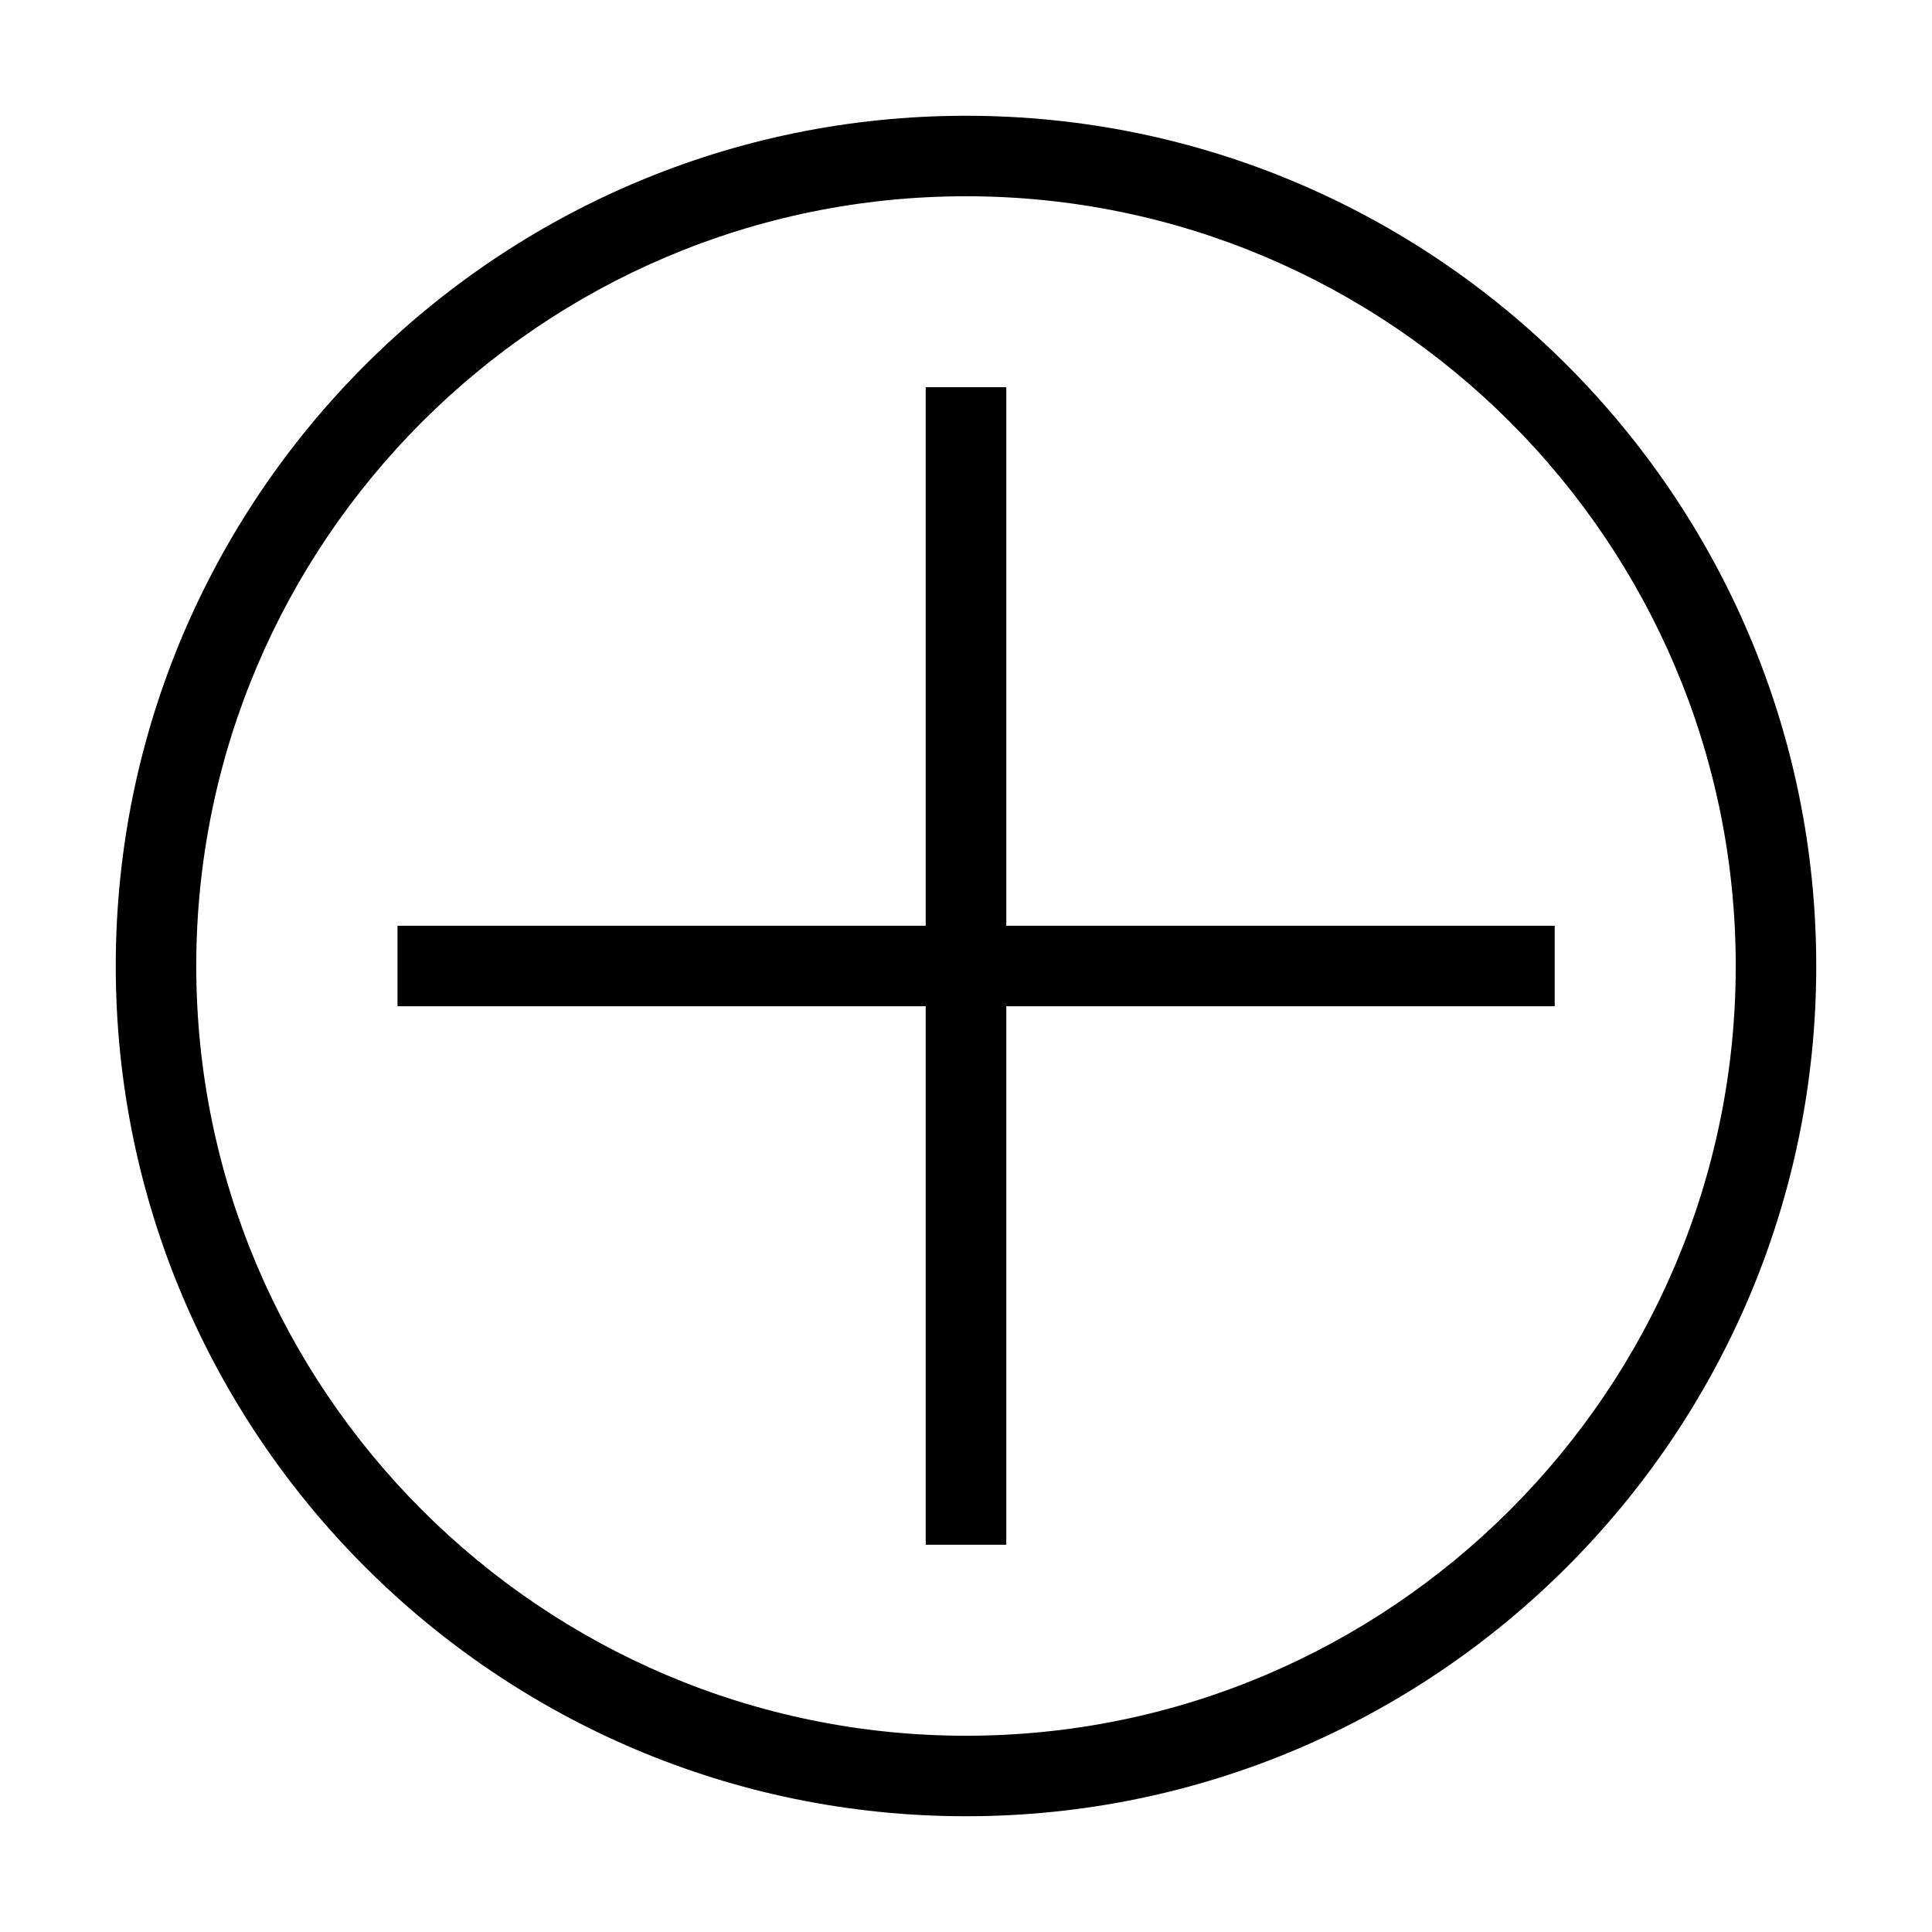
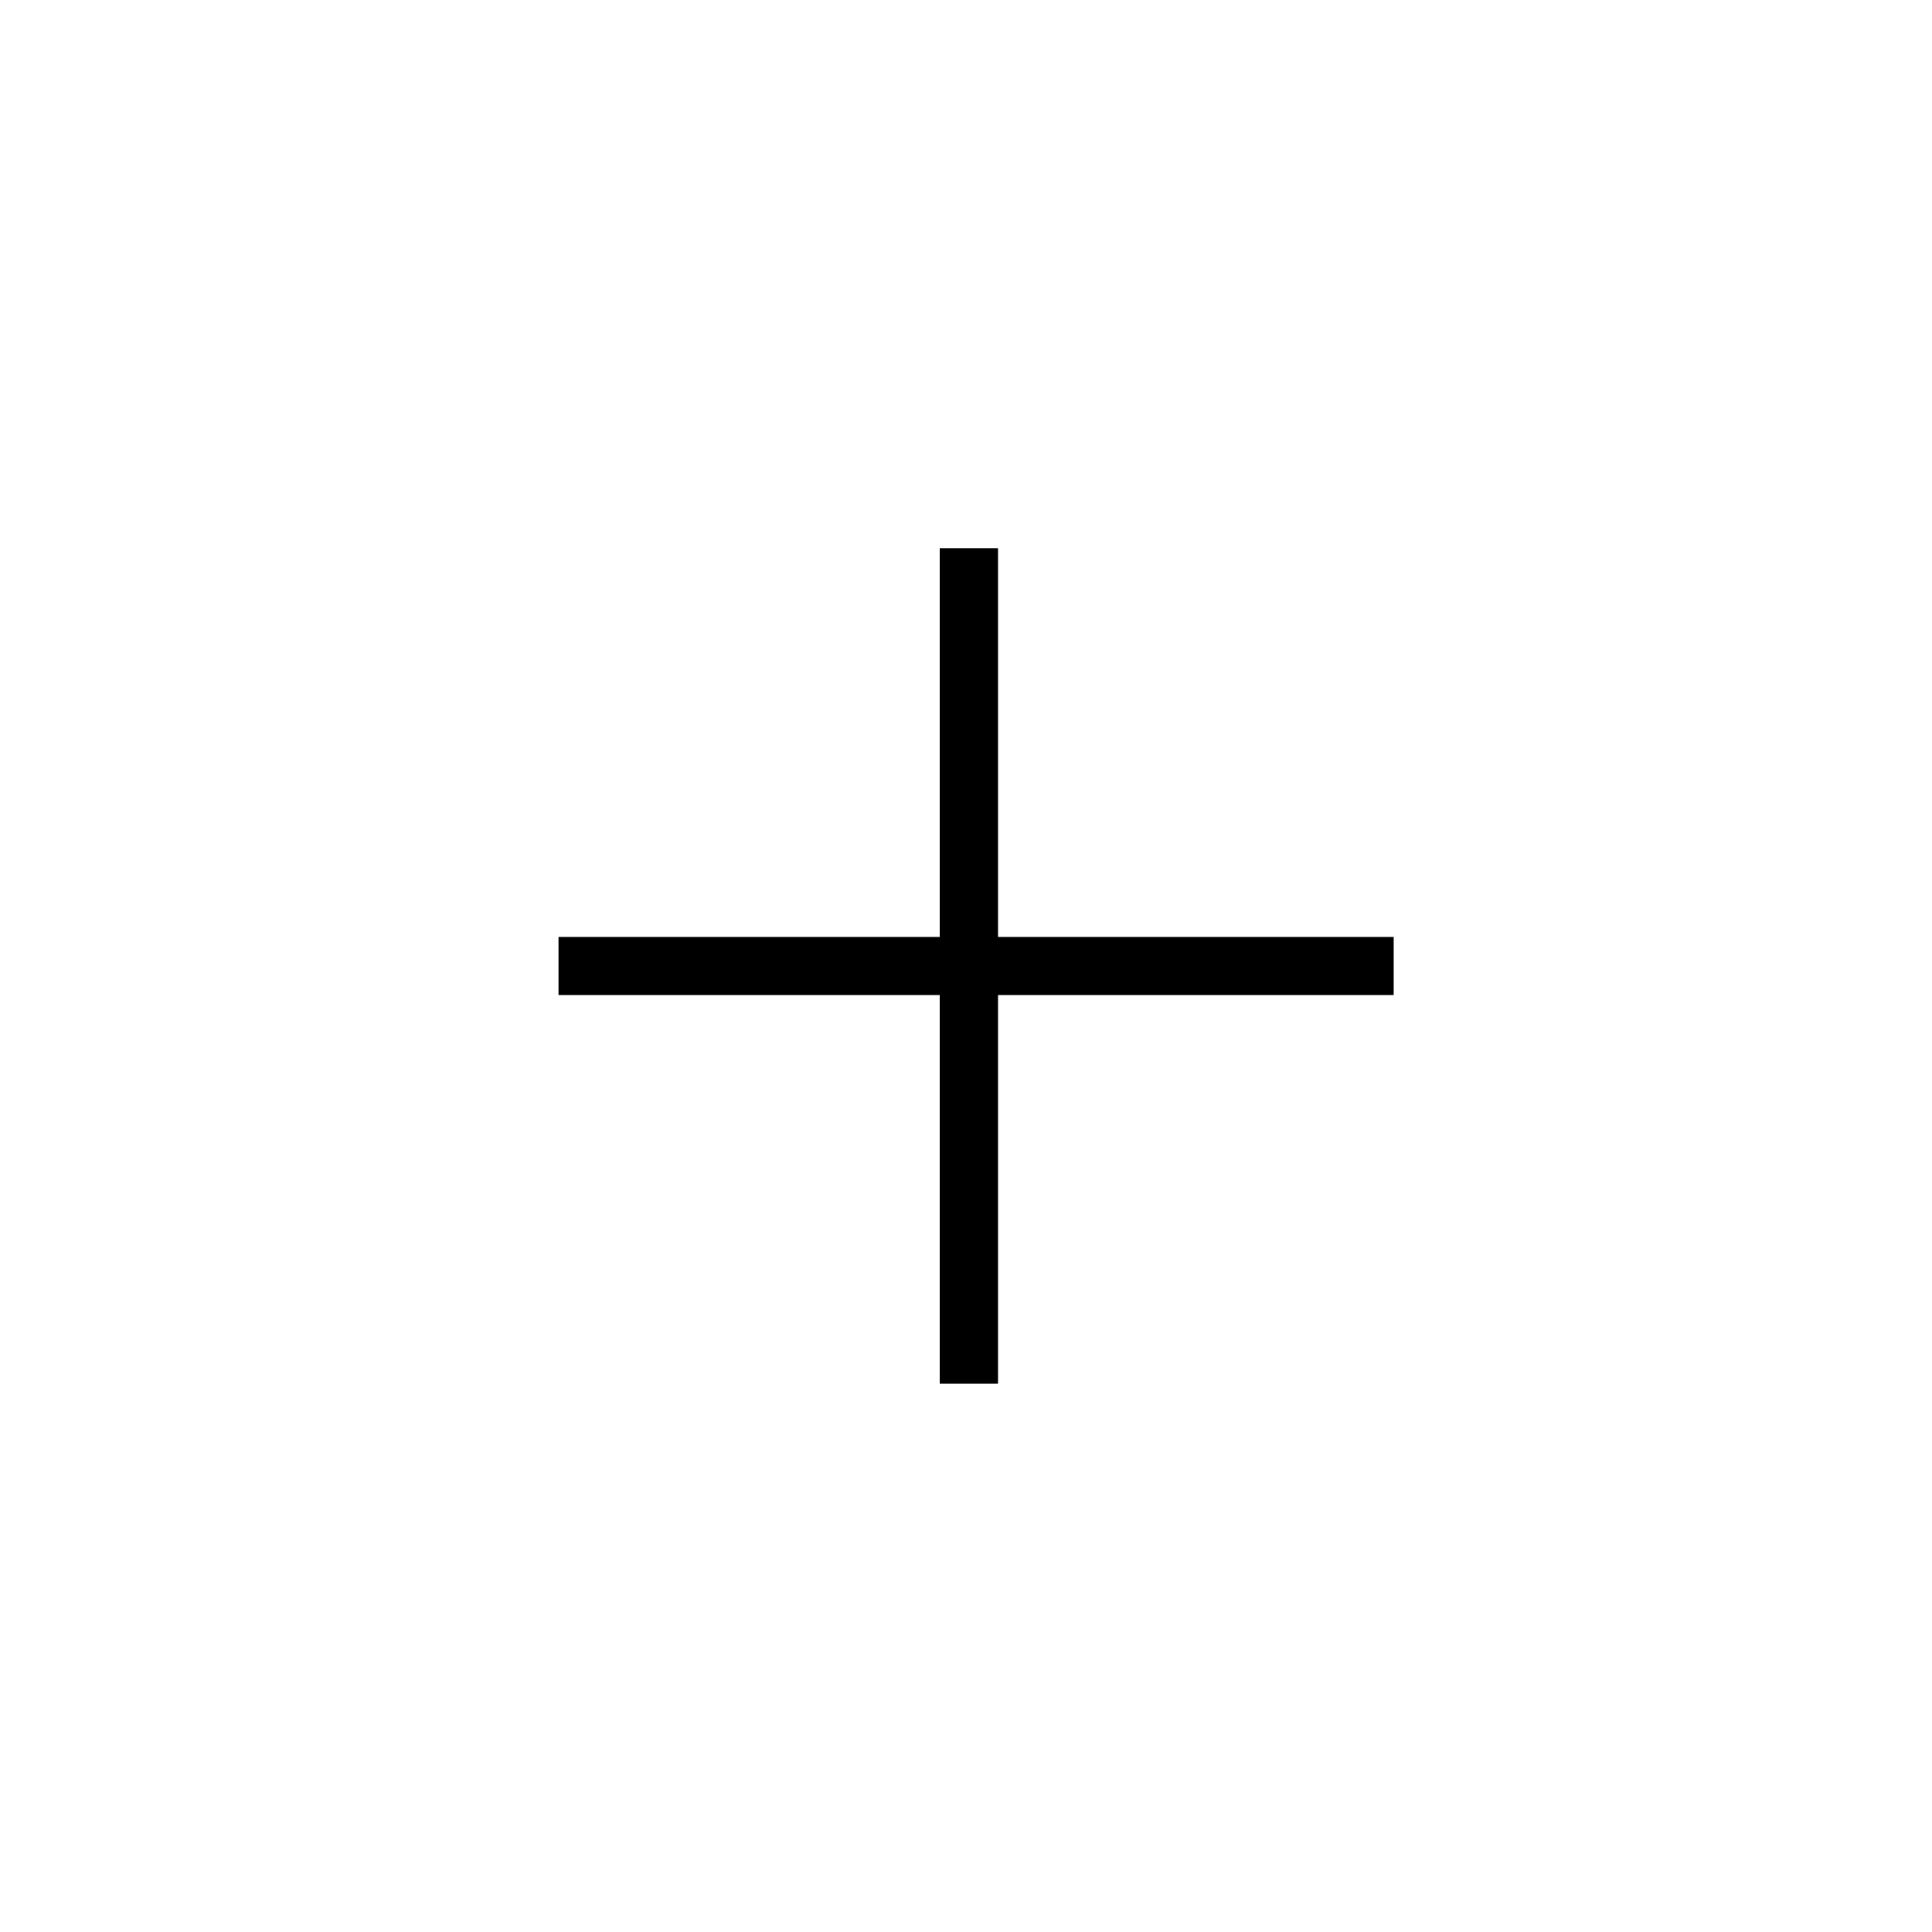
<svg xmlns="http://www.w3.org/2000/svg" version="1.1" id="Calque_1" x="0px" y="0px" width="24px" height="24px" viewBox="0 0 24 24" enable-background="new 0 0 24 24" xml:space="preserve">
  <g>
-     <path d="M12,22.562C6.176,22.562,1.438,17.824,1.438,12S6.176,1.438,12,1.438S22.562,6.176,22.562,12S17.824,22.562,12,22.562z    M12,2.438c-5.272,0-9.562,4.29-9.562,9.562c0,5.271,4.29,9.562,9.562,9.562c5.271,0,9.562-4.291,9.562-9.562   C21.562,6.728,17.271,2.438,12,2.438z" />
-   </g>
-   <g>
-     <rect x="11.5" y="4.812" width="1" height="14.375" />
-   </g>
-   <g>
-     <rect x="11.5" y="4.812" width="1" height="14.375" />
-   </g>
-   <g>
-     <rect x="4.938" y="11.5" width="14.375" height="1" />
+     <g>
+       <rect x="11.674" y="6.812" width="0.722" height="10.375" />
+     </g>
+     <g>
+       <rect x="11.674" y="6.812" width="0.722" height="10.375" />
+     </g>
+     <g>
+       <rect x="6.938" y="11.639" width="10.375" height="0.722" />
+     </g>
  </g>
</svg>
